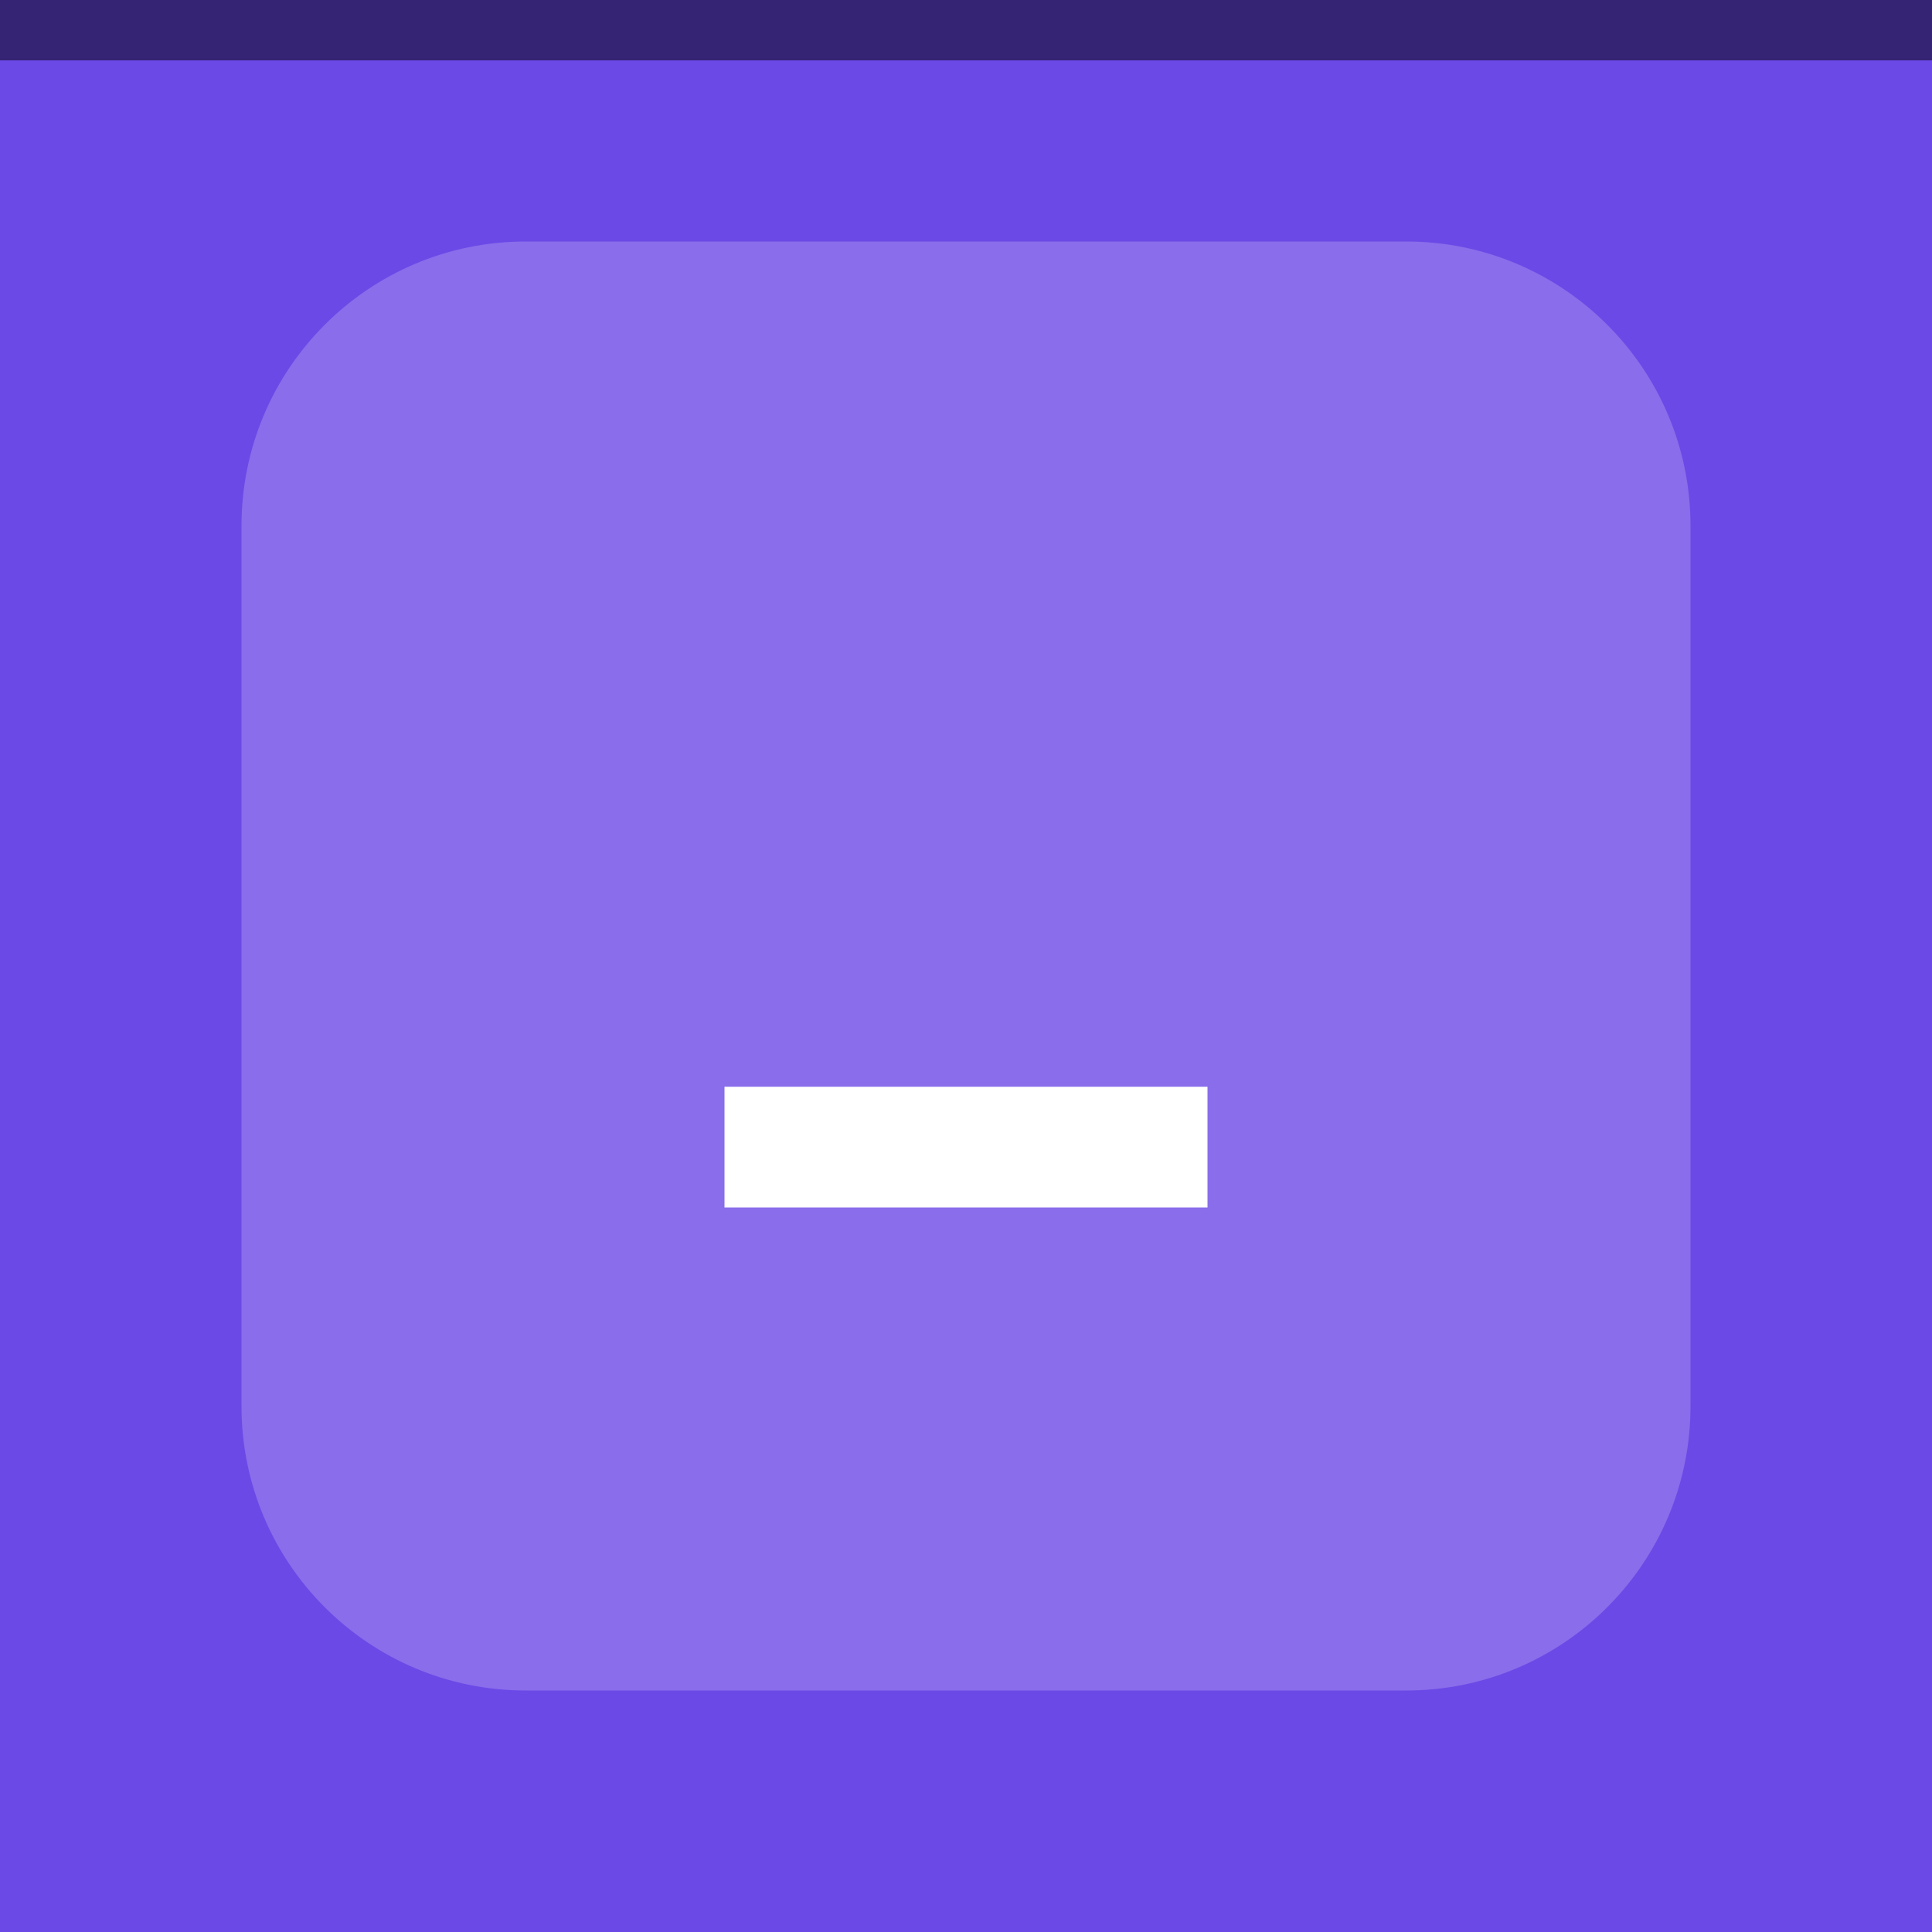
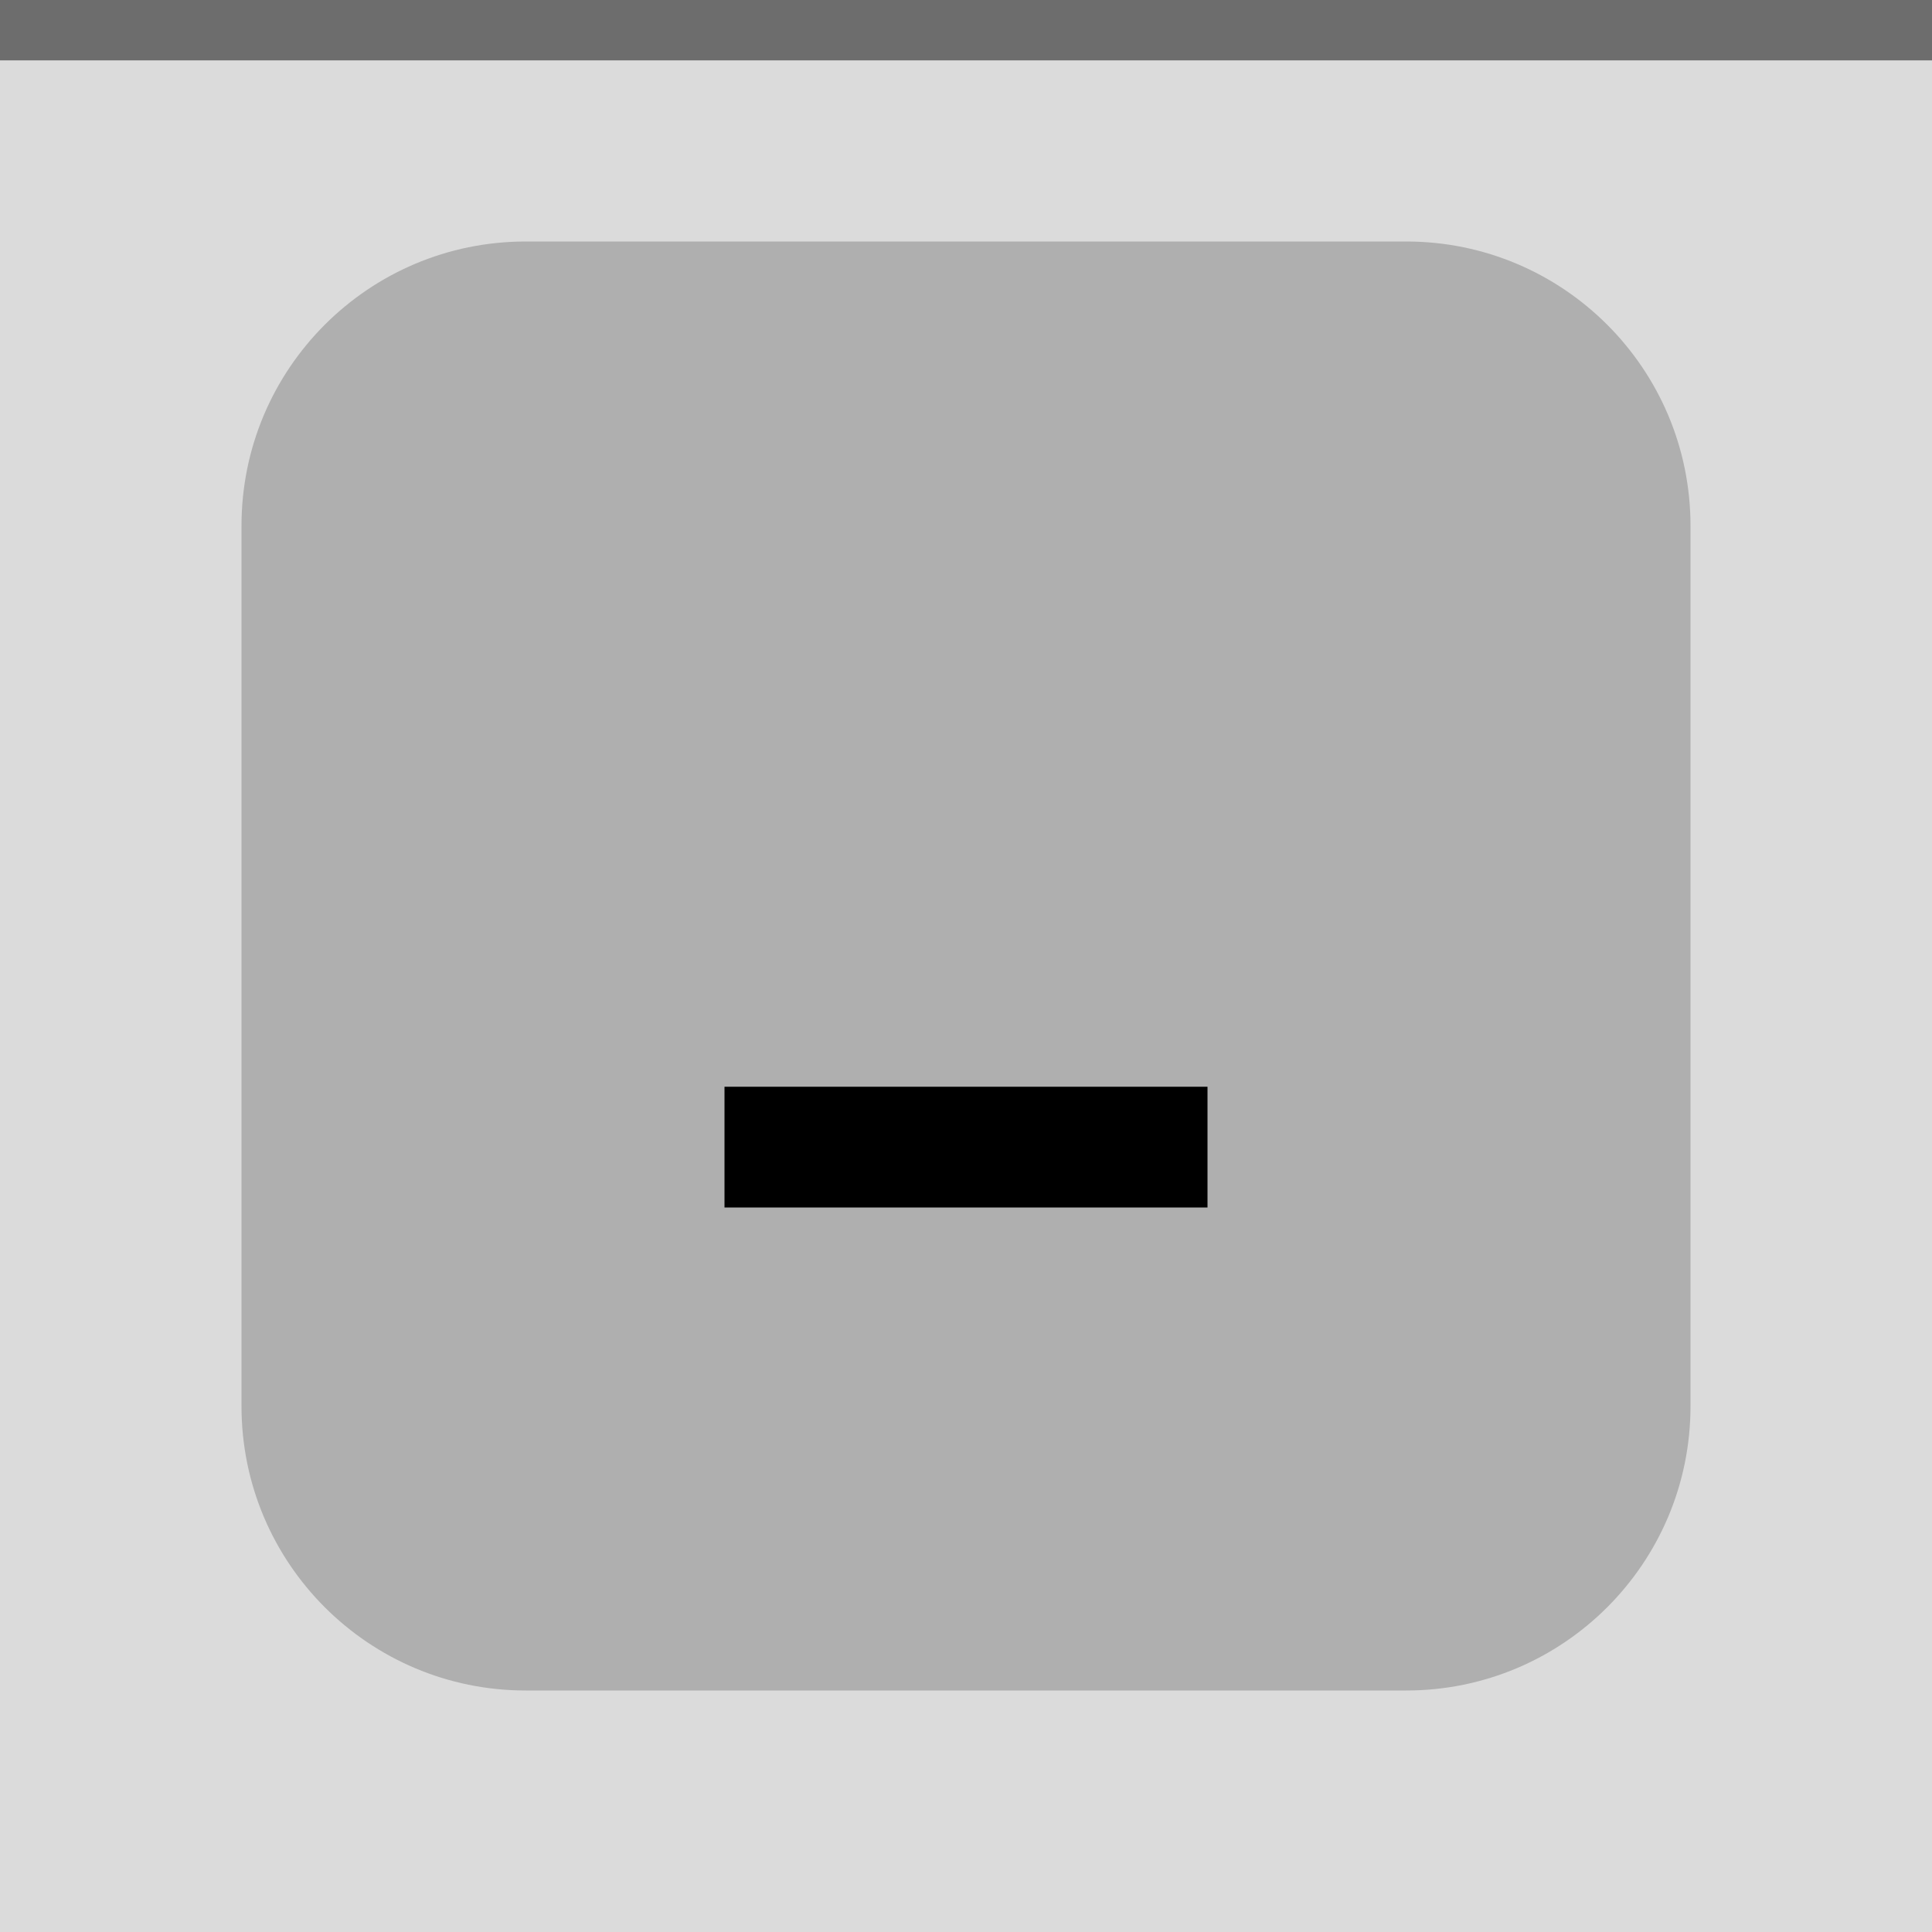
<svg xmlns="http://www.w3.org/2000/svg" id="svg12" version="1.1" viewBox="0 0 32 32" height="32" width="32">
  <defs id="defs16" />
-   <rect style="fill:#6b49e6;fill-opacity:1" id="rect2" fill="#E0E0E0" height="32" width="32" />
-   <rect ry="4.708" rx="4.708" y="4" x="4" width="24" height="24" fill="#E0E0E0" id="rect2-6-1" style="opacity:0.2;fill:#ffffff;fill-opacity:1;stroke-width:0.75" />
-   <g style="opacity:1;fill:#ffffff;fill-opacity:1" id="g10" opacity="0.6" fill="#000000">
-     <circle id="circle6" opacity="0" r="12" cy="16" cx="16" style="fill:#ffffff;fill-opacity:1" />
-     <path id="path8" d="m12 18h8v2h-8z" style="fill:#ffffff;fill-opacity:1" />
+   <rect style="fill:#dbdbdb;fill-opacity:1" id="rect2" fill="#E0E0E0" height="32" width="32" />
+   <rect ry="4.708" rx="4.708" y="4" x="4" width="24" height="24" fill="#E0E0E0" id="rect2-6-1" style="opacity:0.2;fill:#000000;fill-opacity:1;stroke-width:0.75" />
+   <g style="opacity:1;fill:#000000;fill-opacity:1" id="g10" opacity="0.6" fill="#000000">
+     <circle id="circle6" opacity="0" r="12" cy="16" cx="16" style="fill:#000000;fill-opacity:1" />
+     <path id="path8" d="m12 18h8v2h-8z" style="fill:#000000;fill-opacity:1" />
  </g>
  <rect width="32" height="1" fill="#FFFFFF" fill-opacity="0.4" id="rect166" style="opacity:0.5;fill:#000000;fill-opacity:1" x="0" y="0" />
</svg>
